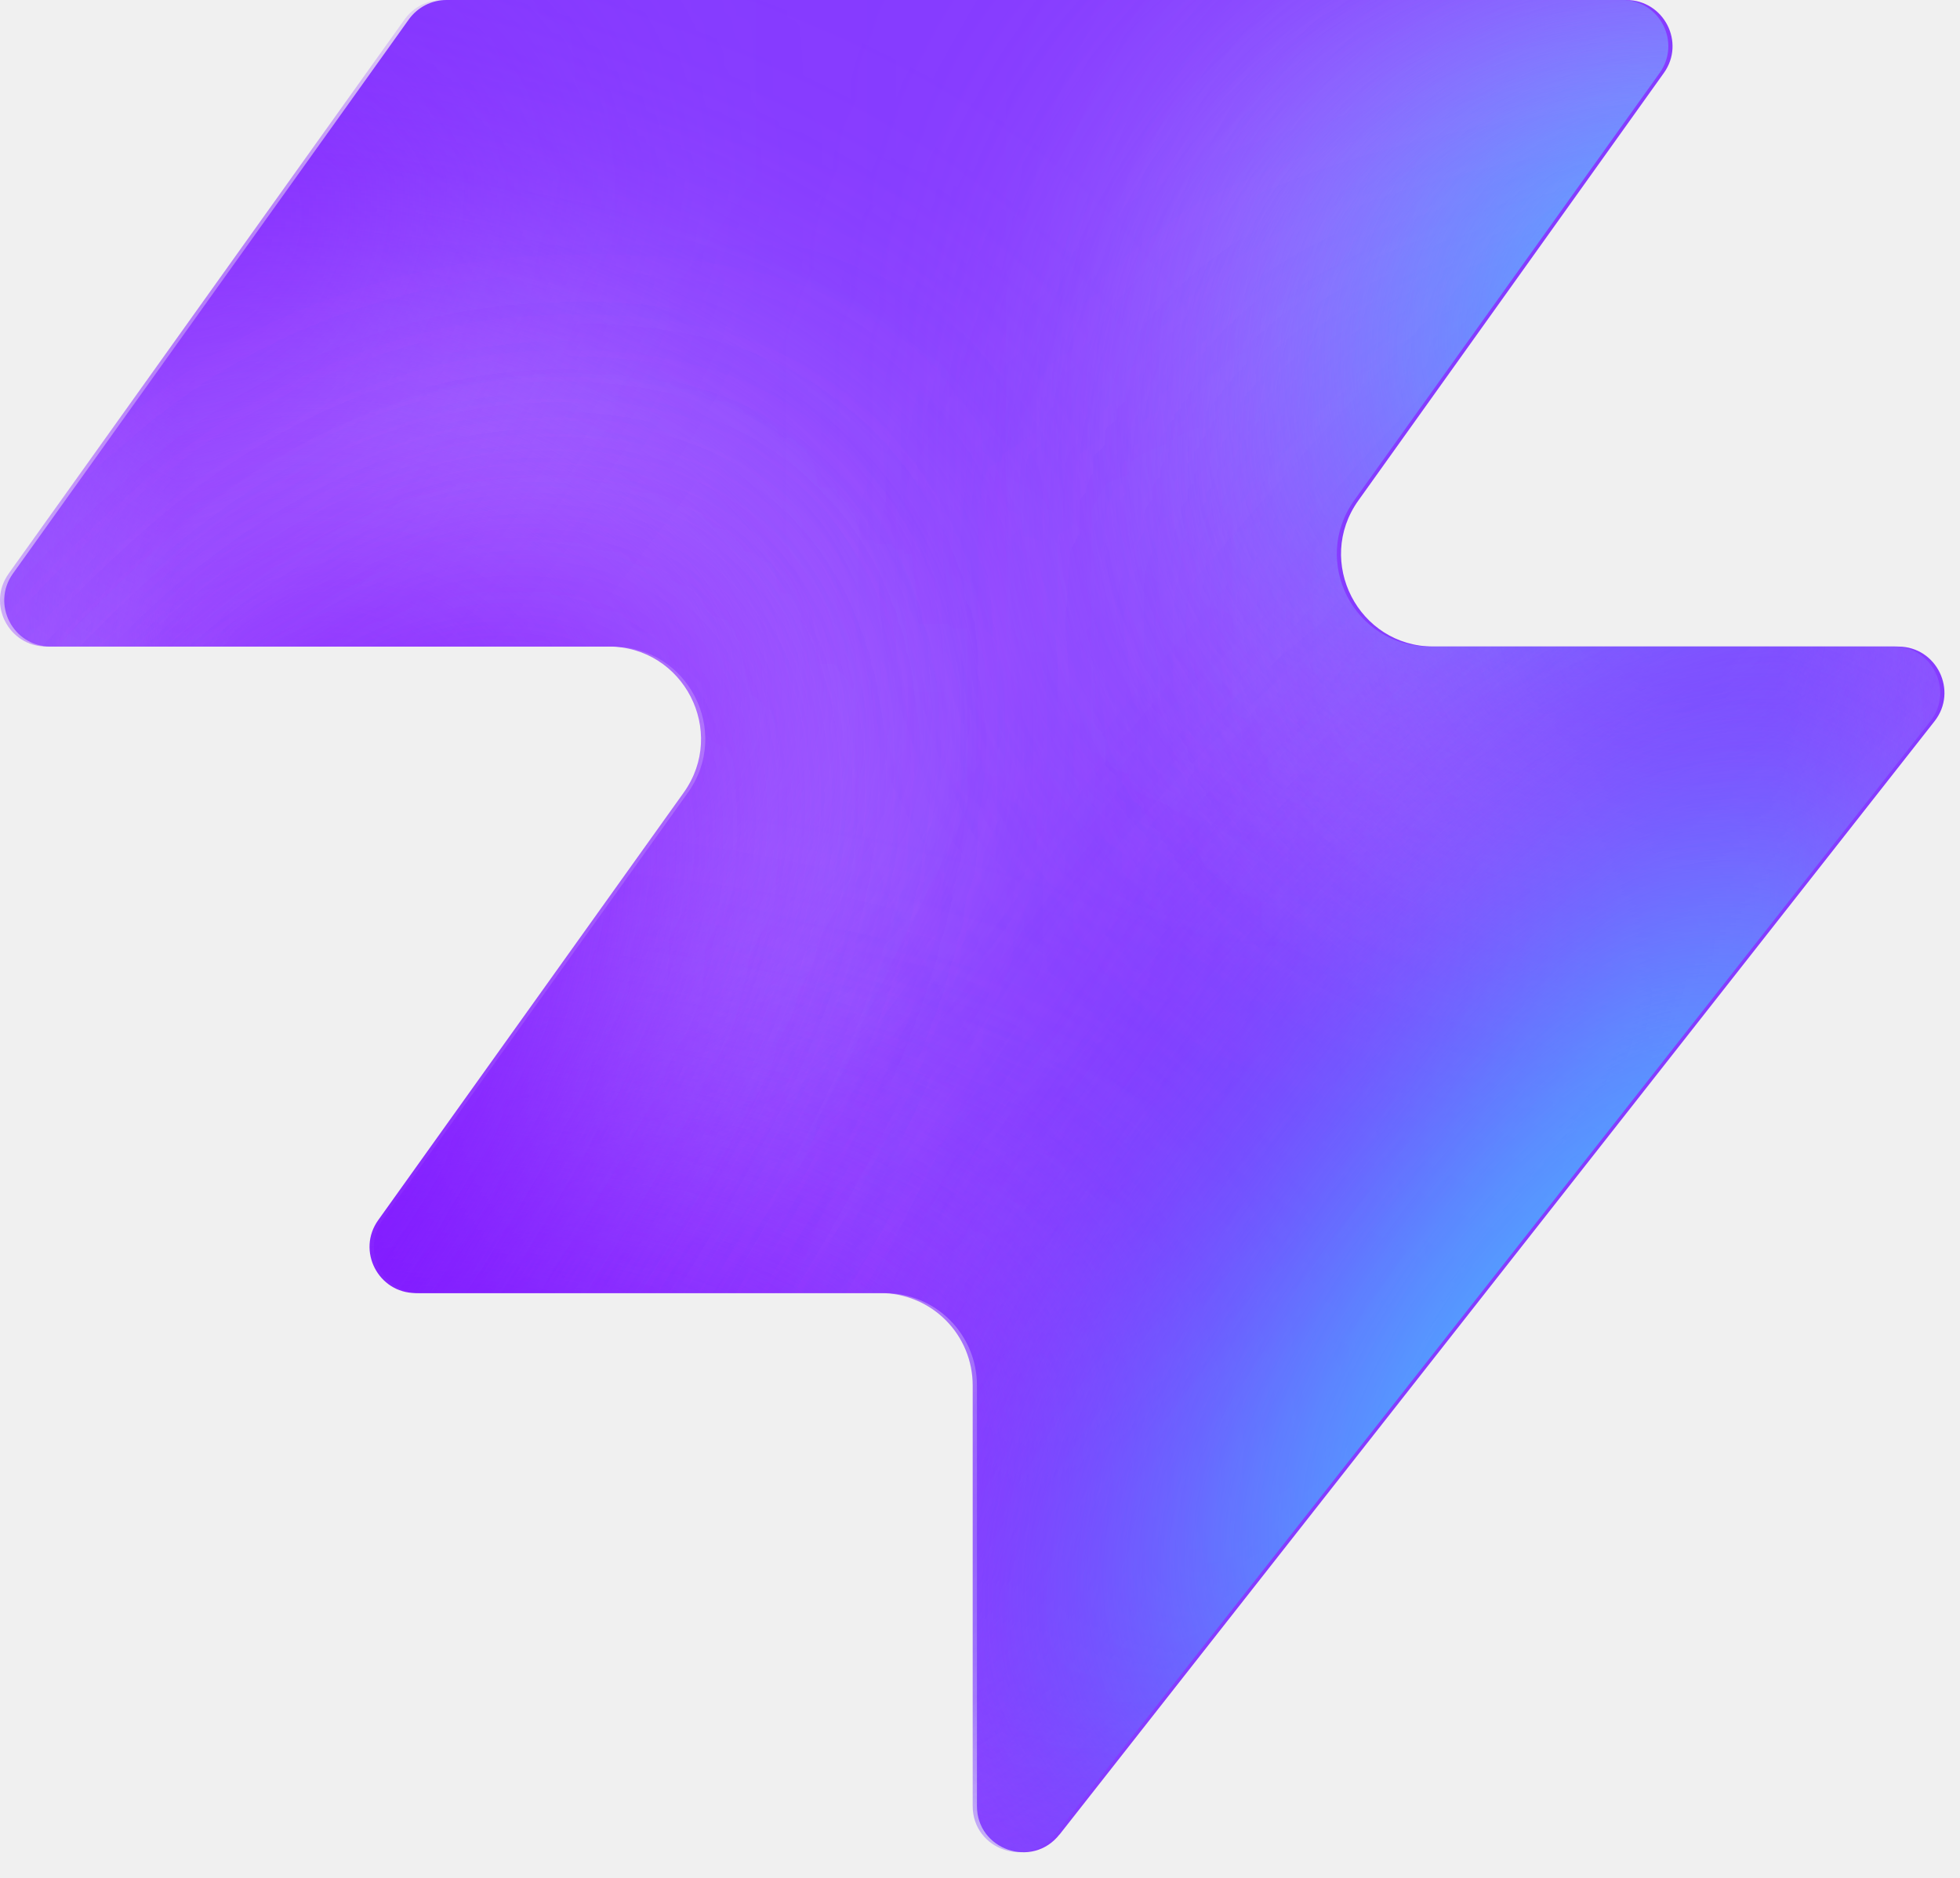
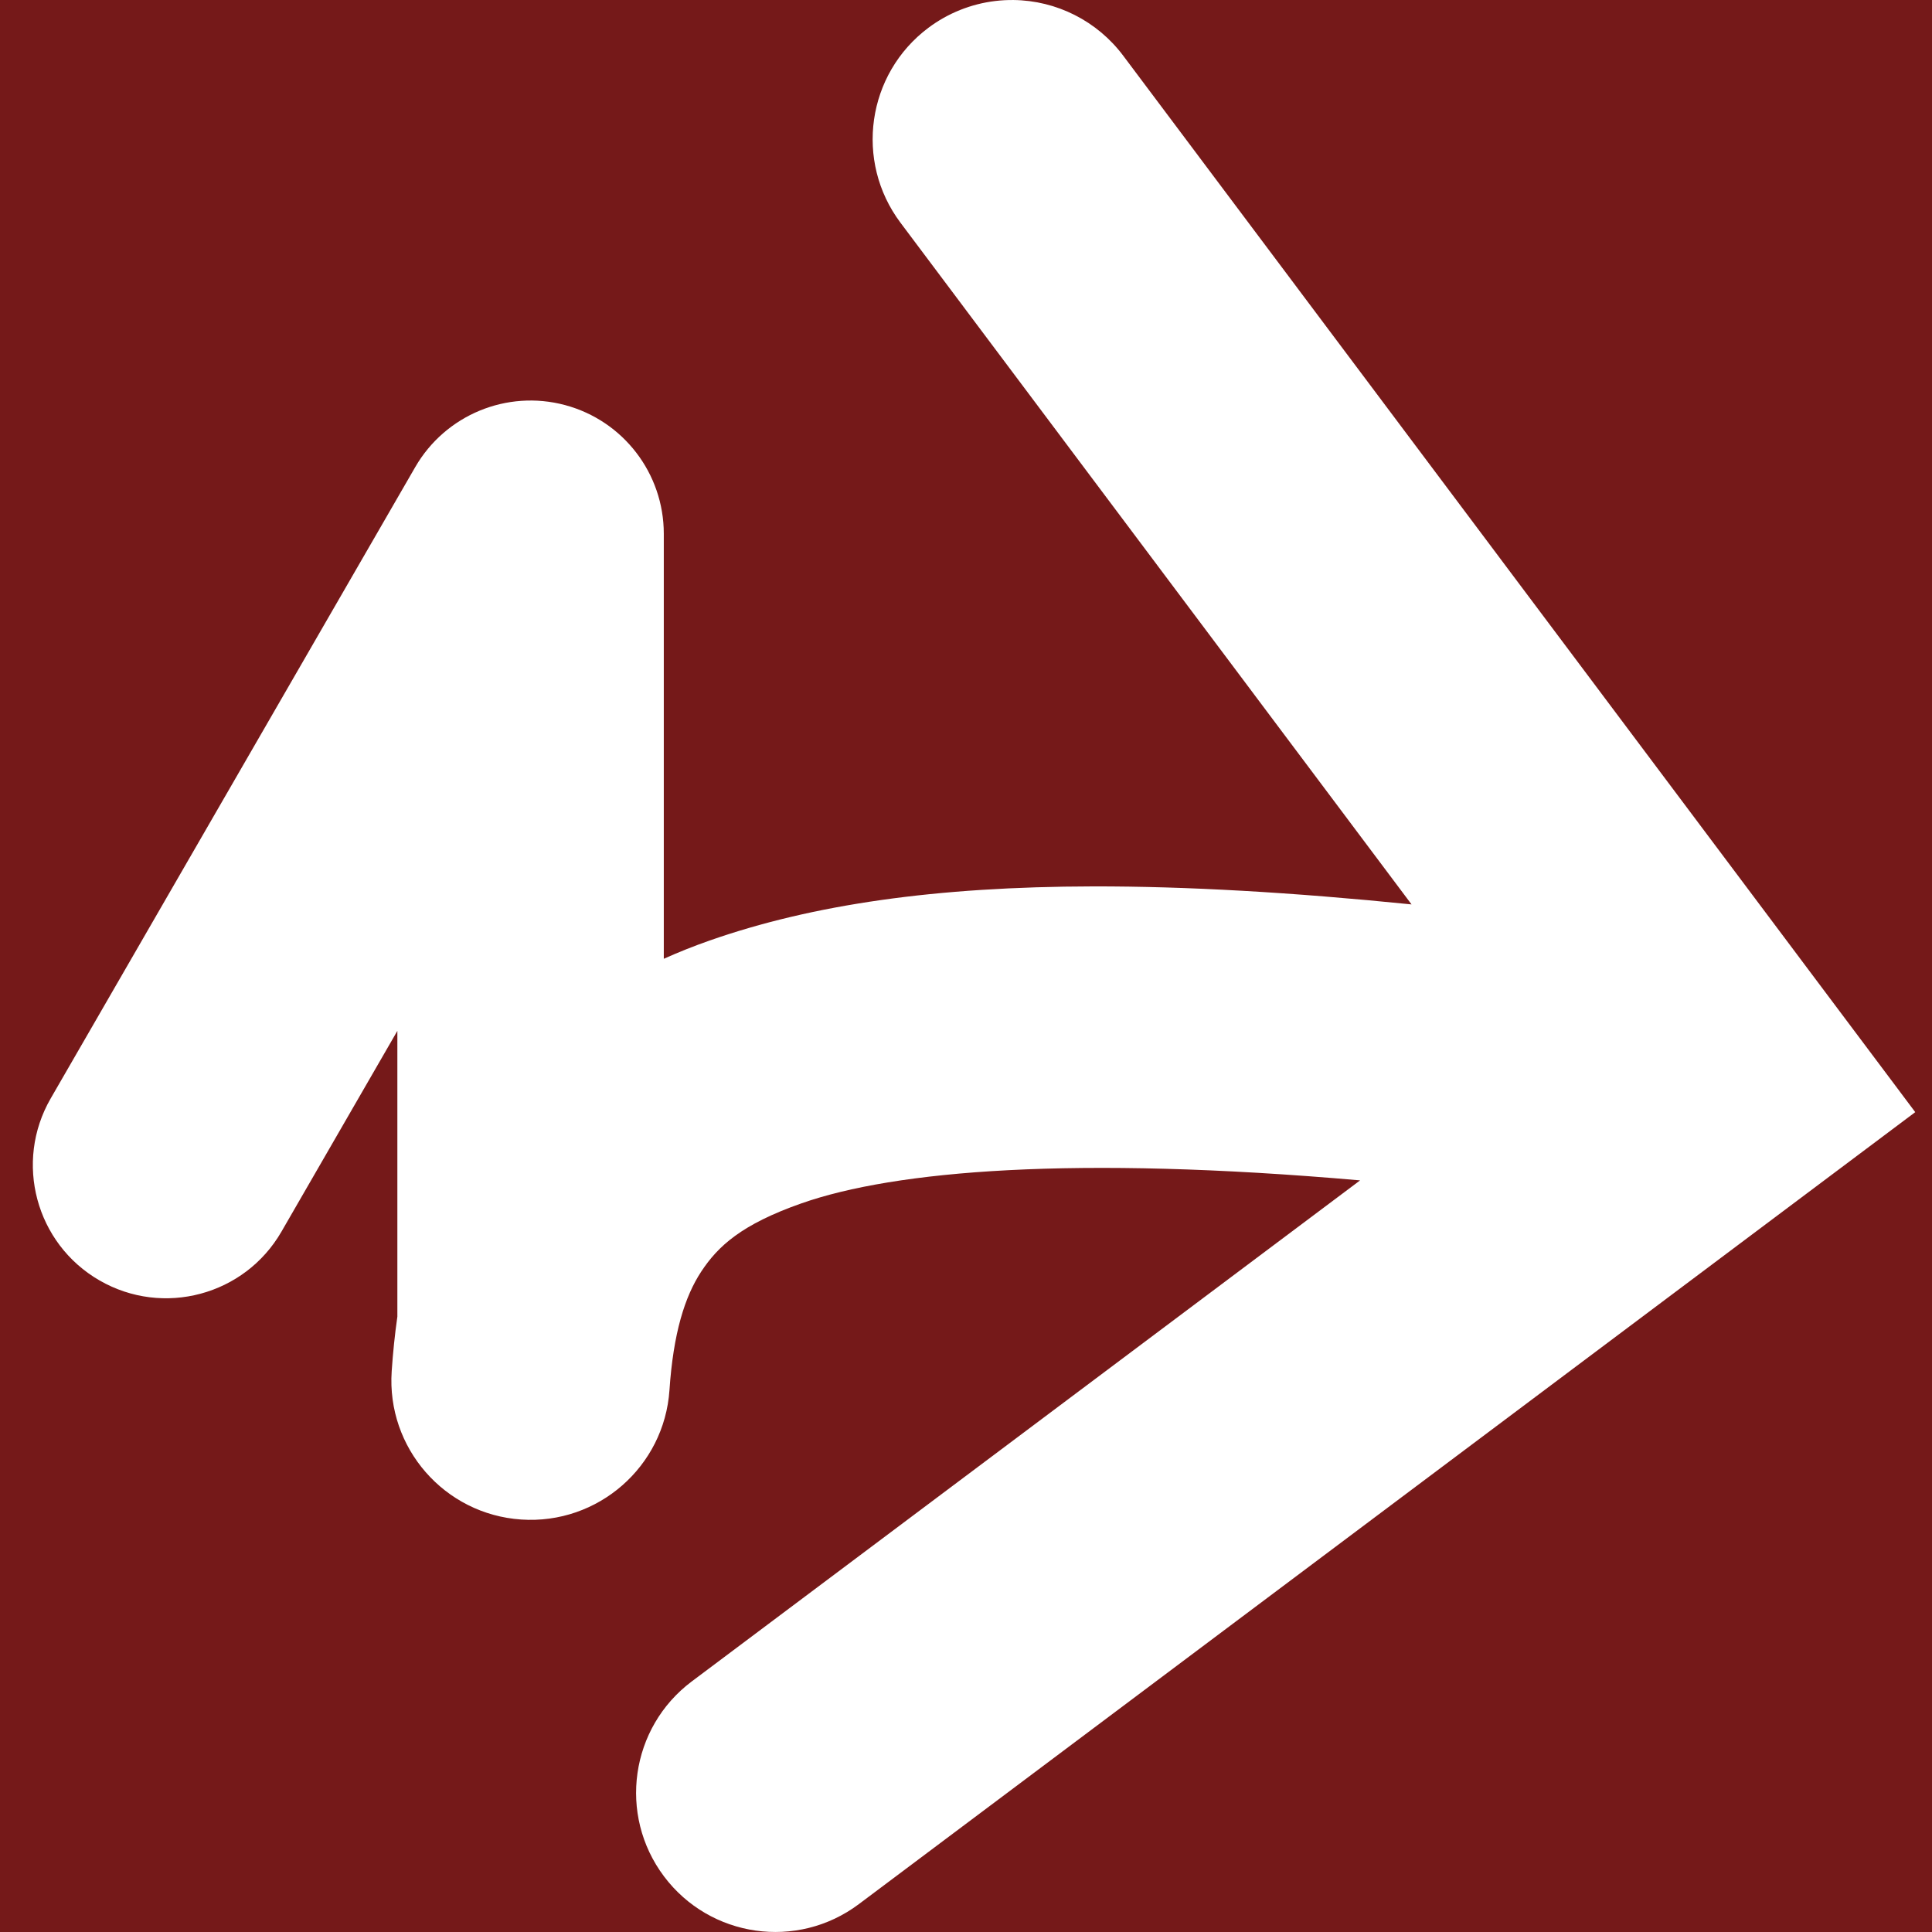
- <svg xmlns="http://www.w3.org/2000/svg" width="48" height="46" fill="none" viewBox="0 0 48 46">
-   <path fill="#863bff" d="M25.946 44.938c-.664.845-2.021.375-2.021-.698V33.937a2.26 2.26 0 0 0-2.262-2.262H10.287c-.92 0-1.456-1.04-.92-1.788l7.48-10.471c1.07-1.497 0-3.578-1.842-3.578H1.237c-.92 0-1.456-1.04-.92-1.788L10.013.474c.214-.297.556-.474.92-.474h28.894c.92 0 1.456 1.04.92 1.788l-7.48 10.471c-1.07 1.498 0 3.579 1.842 3.579h11.377c.943 0 1.473 1.088.89 1.83L25.947 44.94z" style="fill:#863bff;fill:color(display-p3 .525 .23 1);fill-opacity:1" />
-   <mask id="a" width="48" height="46" x="0" y="0" maskUnits="userSpaceOnUse" style="mask-type:alpha">
-     <path fill="#000" d="M25.842 44.938c-.664.844-2.021.375-2.021-.698V33.937a2.26 2.26 0 0 0-2.262-2.262H10.183c-.92 0-1.456-1.04-.92-1.788l7.48-10.471c1.07-1.498 0-3.579-1.842-3.579H1.133c-.92 0-1.456-1.04-.92-1.787L9.91.473c.214-.297.556-.474.92-.474h28.894c.92 0 1.456 1.04.92 1.788l-7.48 10.471c-1.07 1.498 0 3.578 1.842 3.578h11.377c.943 0 1.473 1.088.89 1.832L25.843 44.94z" style="fill:#000;fill-opacity:1" />
-   </mask>
-   <g mask="url(#a)">
-     <g filter="url(#b)">
-       <ellipse cx="5.508" cy="14.704" fill="#ede6ff" rx="5.508" ry="14.704" style="fill:#ede6ff;fill:color(display-p3 .927 .903 1);fill-opacity:1" transform="matrix(.00324 1 1 -.00324 -4.47 31.516)" />
-     </g>
-     <g filter="url(#c)">
-       <ellipse cx="10.399" cy="29.851" fill="#ede6ff" rx="10.399" ry="29.851" style="fill:#ede6ff;fill:color(display-p3 .927 .903 1);fill-opacity:1" transform="matrix(.00324 1 1 -.00324 -39.328 7.883)" />
-     </g>
-     <g filter="url(#d)">
-       <ellipse cx="5.508" cy="30.487" fill="#7e14ff" rx="5.508" ry="30.487" style="fill:#7e14ff;fill:color(display-p3 .492 .077 1);fill-opacity:1" transform="rotate(89.814 -25.913 -14.639)scale(1 -1)" />
-     </g>
-     <g filter="url(#e)">
-       <ellipse cx="5.508" cy="30.599" fill="#7e14ff" rx="5.508" ry="30.599" style="fill:#7e14ff;fill:color(display-p3 .492 .077 1);fill-opacity:1" transform="rotate(89.814 -32.644 -3.334)scale(1 -1)" />
-     </g>
-     <g filter="url(#f)">
-       <ellipse cx="5.508" cy="30.599" fill="#7e14ff" rx="5.508" ry="30.599" style="fill:#7e14ff;fill:color(display-p3 .492 .077 1);fill-opacity:1" transform="matrix(.00324 1 1 -.00324 -34.34 30.47)" />
-     </g>
-     <g filter="url(#g)">
-       <ellipse cx="14.072" cy="22.078" fill="#ede6ff" rx="14.072" ry="22.078" style="fill:#ede6ff;fill:color(display-p3 .927 .903 1);fill-opacity:1" transform="rotate(93.35 24.506 48.493)scale(-1 1)" />
-     </g>
-     <g filter="url(#h)">
-       <ellipse cx="3.47" cy="21.501" fill="#7e14ff" rx="3.47" ry="21.501" style="fill:#7e14ff;fill:color(display-p3 .492 .077 1);fill-opacity:1" transform="rotate(89.009 28.708 47.59)scale(-1 1)" />
-     </g>
-     <g filter="url(#i)">
-       <ellipse cx="3.47" cy="21.501" fill="#7e14ff" rx="3.47" ry="21.501" style="fill:#7e14ff;fill:color(display-p3 .492 .077 1);fill-opacity:1" transform="rotate(89.009 28.708 47.59)scale(-1 1)" />
-     </g>
-     <g filter="url(#j)">
-       <ellipse cx=".387" cy="8.972" fill="#7e14ff" rx="4.407" ry="29.108" style="fill:#7e14ff;fill:color(display-p3 .492 .077 1);fill-opacity:1" transform="rotate(39.51 .387 8.972)" />
-     </g>
-     <g filter="url(#k)">
-       <ellipse cx="47.523" cy="-6.092" fill="#7e14ff" rx="4.407" ry="29.108" style="fill:#7e14ff;fill:color(display-p3 .492 .077 1);fill-opacity:1" transform="rotate(37.892 47.523 -6.092)" />
-     </g>
-     <g filter="url(#l)">
-       <ellipse cx="41.412" cy="6.333" fill="#47bfff" rx="5.971" ry="9.665" style="fill:#47bfff;fill:color(display-p3 .28 .748 1);fill-opacity:1" transform="rotate(37.892 41.412 6.333)" />
-     </g>
-     <g filter="url(#m)">
-       <ellipse cx="-1.879" cy="38.332" fill="#7e14ff" rx="4.407" ry="29.108" style="fill:#7e14ff;fill:color(display-p3 .492 .077 1);fill-opacity:1" transform="rotate(37.892 -1.88 38.332)" />
-     </g>
-     <g filter="url(#n)">
-       <ellipse cx="-1.879" cy="38.332" fill="#7e14ff" rx="4.407" ry="29.108" style="fill:#7e14ff;fill:color(display-p3 .492 .077 1);fill-opacity:1" transform="rotate(37.892 -1.88 38.332)" />
-     </g>
-     <g filter="url(#o)">
-       <ellipse cx="35.651" cy="29.907" fill="#7e14ff" rx="4.407" ry="29.108" style="fill:#7e14ff;fill:color(display-p3 .492 .077 1);fill-opacity:1" transform="rotate(37.892 35.651 29.907)" />
-     </g>
-     <g filter="url(#p)">
-       <ellipse cx="38.418" cy="32.4" fill="#47bfff" rx="5.971" ry="15.297" style="fill:#47bfff;fill:color(display-p3 .28 .748 1);fill-opacity:1" transform="rotate(37.892 38.418 32.4)" />
-     </g>
+ <svg xmlns="http://www.w3.org/2000/svg" width="183.61mm" height="183.61mm" version="1.1" viewBox="0 0 183.61 183.61" xml:space="preserve">
+   <g transform="translate(244.72 .75885)">
+     <rect x="-244.72" y="-.759" width="183.61" height="183.61" fill="#751919" style="paint-order:markers stroke fill" />
+     <path d="m-148.41-0.757a13.229 13.229 0 0 0-1.728 0.094 13.229 13.229 0 0 0-6.355 2.549 13.229 13.229 0 0 0-2.648 18.521l48.57 64.786c-11.361-1.149-21.373-1.728-30.279-1.712-14.861 0.026-26.645 1.707-36.478 5.162-1.478 0.519-2.915 1.093-4.307 1.718v-40.399a12.661 12.661 0 0 0-9.385-12.224 12.661 12.661 0 0 0-14.238 5.894l-34.643 59.999a12.66 12.66 0 0 0 4.635 17.295 12.66 12.66 0 0 0 17.295-4.635l11.015-19.08v27.161c-0.249 1.736-0.423 3.469-0.539 5.187a13.229 13.229 0 0 0 12.307 14.092 13.229 13.229 0 0 0 14.092-12.305c0.364-5.38 1.446-8.879 3.029-11.274 1.583-2.395 3.804-4.463 9.508-6.467 8.875-3.118 25.907-4.566 53.098-2.185l-63.512 47.614a13.229 13.229 0 0 0-2.65 18.522 13.229 13.229 0 0 0 18.521 2.648l100.4-75.269-75.271-100.4a13.229 13.229 0 0 0-10.436-5.293z" fill="#fff" stop-color="#000000" />
  </g>
-   <defs>
-     <filter id="b" width="60.045" height="41.654" x="-19.77" y="16.149" color-interpolation-filters="sRGB" filterUnits="userSpaceOnUse">
-       <feFlood flood-opacity="0" result="BackgroundImageFix" />
-       <feBlend in="SourceGraphic" in2="BackgroundImageFix" result="shape" />
-       <feGaussianBlur result="effect1_foregroundBlur_2002_17158" stdDeviation="7.659" />
-     </filter>
-     <filter id="c" width="90.34" height="51.437" x="-54.613" y="-7.533" color-interpolation-filters="sRGB" filterUnits="userSpaceOnUse">
-       <feFlood flood-opacity="0" result="BackgroundImageFix" />
-       <feBlend in="SourceGraphic" in2="BackgroundImageFix" result="shape" />
-       <feGaussianBlur result="effect1_foregroundBlur_2002_17158" stdDeviation="7.659" />
-     </filter>
-     <filter id="d" width="79.355" height="29.4" x="-49.64" y="2.03" color-interpolation-filters="sRGB" filterUnits="userSpaceOnUse">
-       <feFlood flood-opacity="0" result="BackgroundImageFix" />
-       <feBlend in="SourceGraphic" in2="BackgroundImageFix" result="shape" />
-       <feGaussianBlur result="effect1_foregroundBlur_2002_17158" stdDeviation="4.596" />
-     </filter>
-     <filter id="e" width="79.579" height="29.4" x="-45.045" y="20.029" color-interpolation-filters="sRGB" filterUnits="userSpaceOnUse">
-       <feFlood flood-opacity="0" result="BackgroundImageFix" />
-       <feBlend in="SourceGraphic" in2="BackgroundImageFix" result="shape" />
-       <feGaussianBlur result="effect1_foregroundBlur_2002_17158" stdDeviation="4.596" />
-     </filter>
-     <filter id="f" width="79.579" height="29.4" x="-43.513" y="21.178" color-interpolation-filters="sRGB" filterUnits="userSpaceOnUse">
-       <feFlood flood-opacity="0" result="BackgroundImageFix" />
-       <feBlend in="SourceGraphic" in2="BackgroundImageFix" result="shape" />
-       <feGaussianBlur result="effect1_foregroundBlur_2002_17158" stdDeviation="4.596" />
-     </filter>
-     <filter id="g" width="74.749" height="58.852" x="15.756" y="-17.901" color-interpolation-filters="sRGB" filterUnits="userSpaceOnUse">
-       <feFlood flood-opacity="0" result="BackgroundImageFix" />
-       <feBlend in="SourceGraphic" in2="BackgroundImageFix" result="shape" />
-       <feGaussianBlur result="effect1_foregroundBlur_2002_17158" stdDeviation="7.659" />
-     </filter>
-     <filter id="h" width="61.377" height="25.362" x="23.548" y="2.284" color-interpolation-filters="sRGB" filterUnits="userSpaceOnUse">
-       <feFlood flood-opacity="0" result="BackgroundImageFix" />
-       <feBlend in="SourceGraphic" in2="BackgroundImageFix" result="shape" />
-       <feGaussianBlur result="effect1_foregroundBlur_2002_17158" stdDeviation="4.596" />
-     </filter>
-     <filter id="i" width="61.377" height="25.362" x="23.548" y="2.284" color-interpolation-filters="sRGB" filterUnits="userSpaceOnUse">
-       <feFlood flood-opacity="0" result="BackgroundImageFix" />
-       <feBlend in="SourceGraphic" in2="BackgroundImageFix" result="shape" />
-       <feGaussianBlur result="effect1_foregroundBlur_2002_17158" stdDeviation="4.596" />
-     </filter>
-     <filter id="j" width="56.045" height="63.649" x="-27.636" y="-22.853" color-interpolation-filters="sRGB" filterUnits="userSpaceOnUse">
-       <feFlood flood-opacity="0" result="BackgroundImageFix" />
-       <feBlend in="SourceGraphic" in2="BackgroundImageFix" result="shape" />
-       <feGaussianBlur result="effect1_foregroundBlur_2002_17158" stdDeviation="4.596" />
-     </filter>
-     <filter id="k" width="54.814" height="64.646" x="20.116" y="-38.415" color-interpolation-filters="sRGB" filterUnits="userSpaceOnUse">
-       <feFlood flood-opacity="0" result="BackgroundImageFix" />
-       <feBlend in="SourceGraphic" in2="BackgroundImageFix" result="shape" />
-       <feGaussianBlur result="effect1_foregroundBlur_2002_17158" stdDeviation="4.596" />
-     </filter>
-     <filter id="l" width="33.541" height="35.313" x="24.641" y="-11.323" color-interpolation-filters="sRGB" filterUnits="userSpaceOnUse">
-       <feFlood flood-opacity="0" result="BackgroundImageFix" />
-       <feBlend in="SourceGraphic" in2="BackgroundImageFix" result="shape" />
-       <feGaussianBlur result="effect1_foregroundBlur_2002_17158" stdDeviation="4.596" />
-     </filter>
-     <filter id="m" width="54.814" height="64.646" x="-29.286" y="6.009" color-interpolation-filters="sRGB" filterUnits="userSpaceOnUse">
-       <feFlood flood-opacity="0" result="BackgroundImageFix" />
-       <feBlend in="SourceGraphic" in2="BackgroundImageFix" result="shape" />
-       <feGaussianBlur result="effect1_foregroundBlur_2002_17158" stdDeviation="4.596" />
-     </filter>
-     <filter id="n" width="54.814" height="64.646" x="-29.286" y="6.009" color-interpolation-filters="sRGB" filterUnits="userSpaceOnUse">
-       <feFlood flood-opacity="0" result="BackgroundImageFix" />
-       <feBlend in="SourceGraphic" in2="BackgroundImageFix" result="shape" />
-       <feGaussianBlur result="effect1_foregroundBlur_2002_17158" stdDeviation="4.596" />
-     </filter>
-     <filter id="o" width="54.814" height="64.646" x="8.244" y="-2.416" color-interpolation-filters="sRGB" filterUnits="userSpaceOnUse">
-       <feFlood flood-opacity="0" result="BackgroundImageFix" />
-       <feBlend in="SourceGraphic" in2="BackgroundImageFix" result="shape" />
-       <feGaussianBlur result="effect1_foregroundBlur_2002_17158" stdDeviation="4.596" />
-     </filter>
-     <filter id="p" width="39.409" height="43.623" x="18.713" y="10.588" color-interpolation-filters="sRGB" filterUnits="userSpaceOnUse">
-       <feFlood flood-opacity="0" result="BackgroundImageFix" />
-       <feBlend in="SourceGraphic" in2="BackgroundImageFix" result="shape" />
-       <feGaussianBlur result="effect1_foregroundBlur_2002_17158" stdDeviation="4.596" />
-     </filter>
-   </defs>
</svg>
